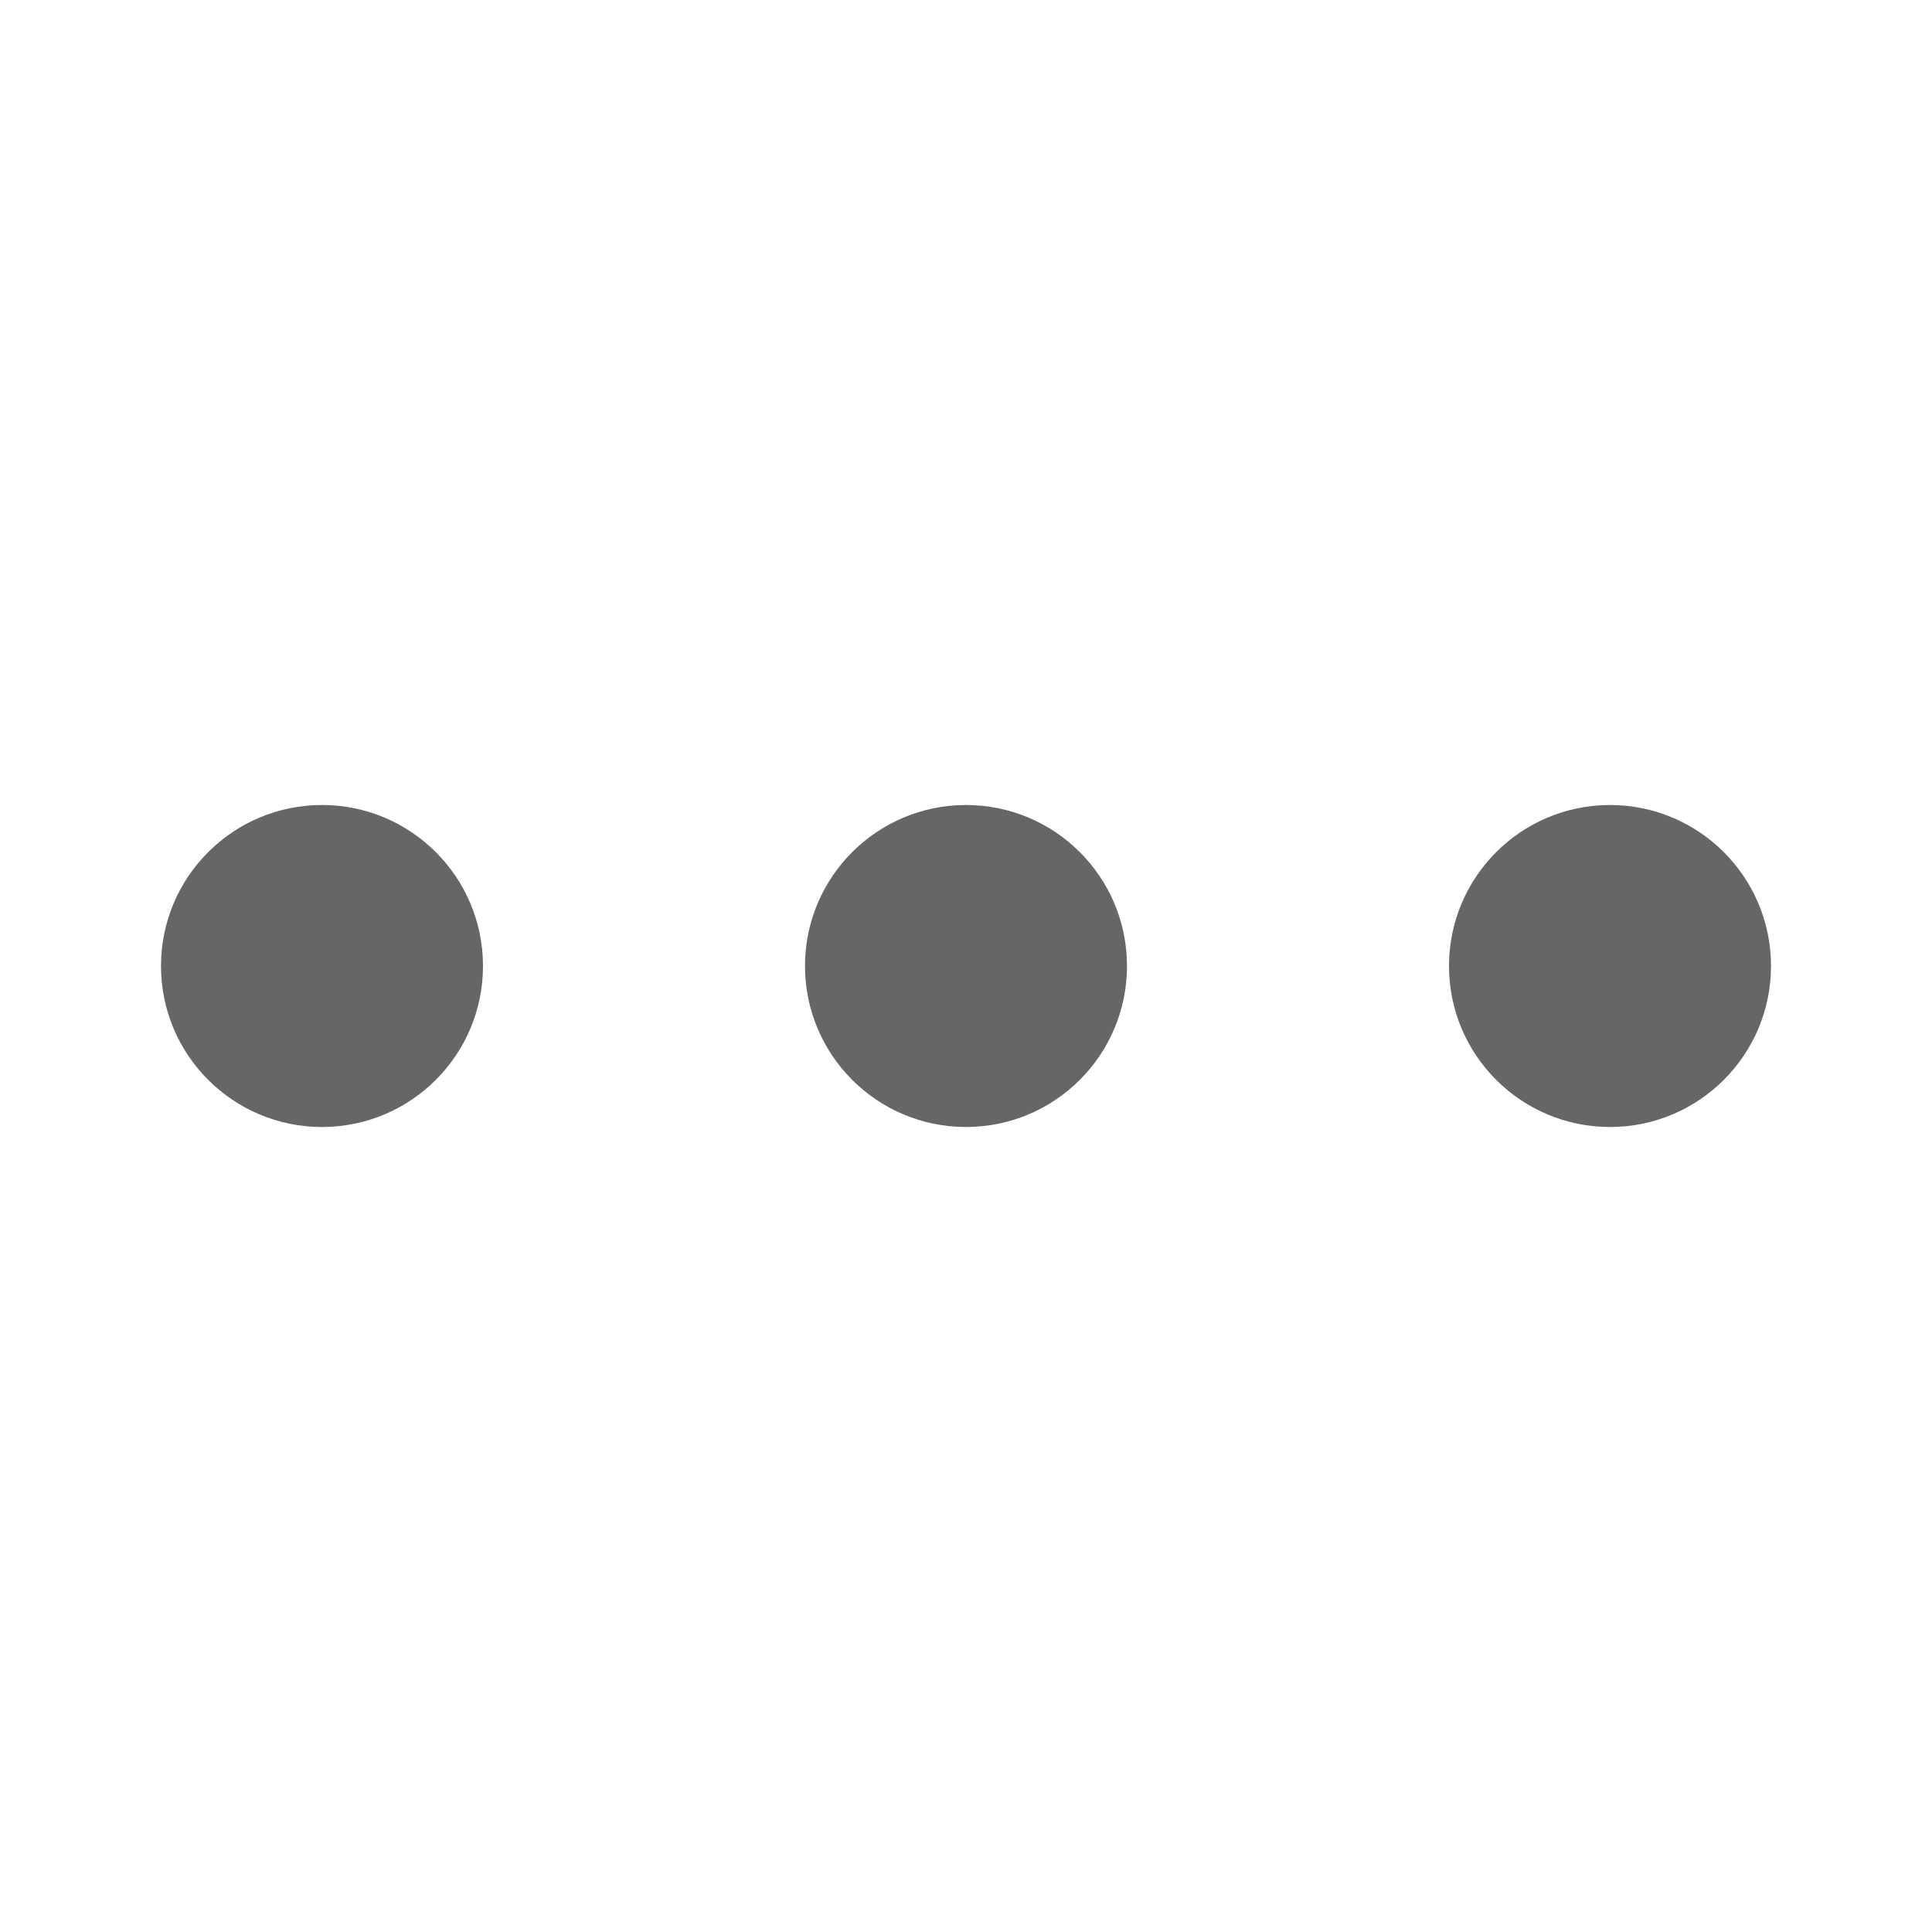
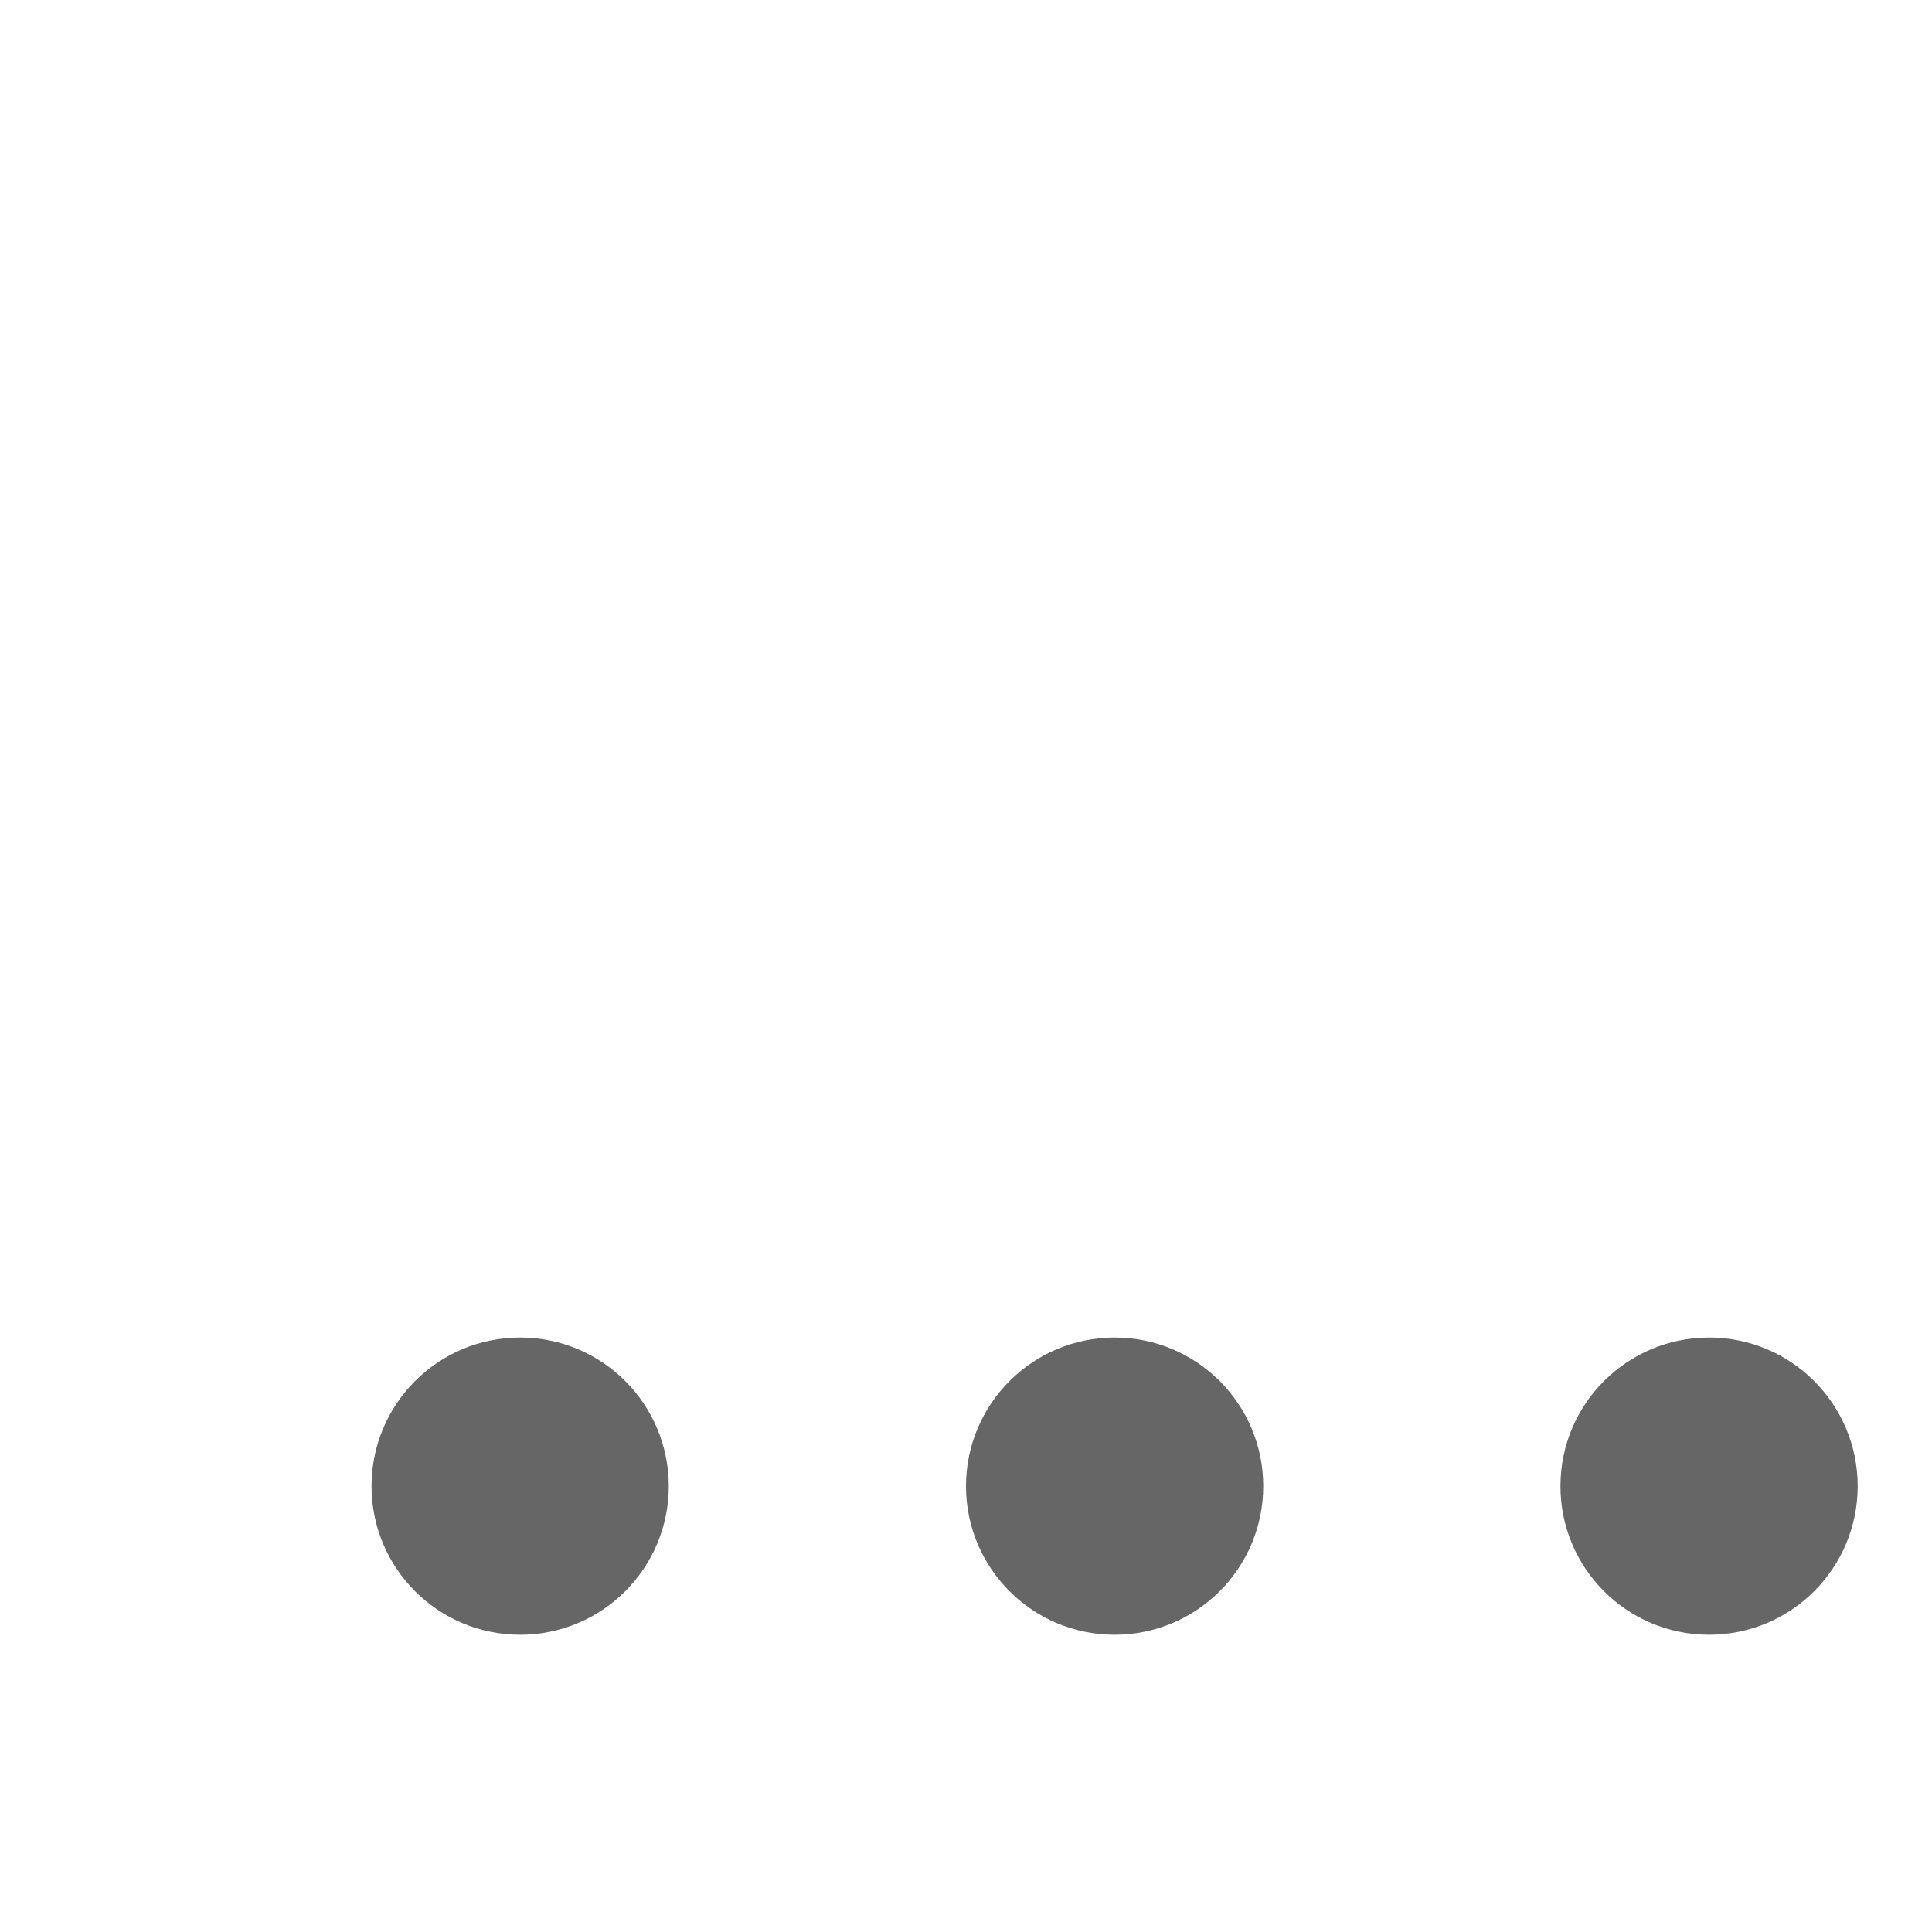
- <svg xmlns="http://www.w3.org/2000/svg" viewBox="0 0 24 24" data-supported-dps="24x24" fill="rgba(0, 0, 0, 0.6)" class="mercado-match" width="24" height="24" focusable="false">
+ <svg xmlns="http://www.w3.org/2000/svg" viewBox="-3 -8 26 26" data-supported-dps="26x26" fill="rgba(0, 0, 0, 0.6)" class="mercado-match" width="22" height="22" focusable="false">
  <path d="M14 12a2 2 0 11-2-2 2 2 0 012 2zM4 10a2 2 0 102 2 2 2 0 00-2-2zm16 0a2 2 0 102 2 2 2 0 00-2-2z" />
</svg>
